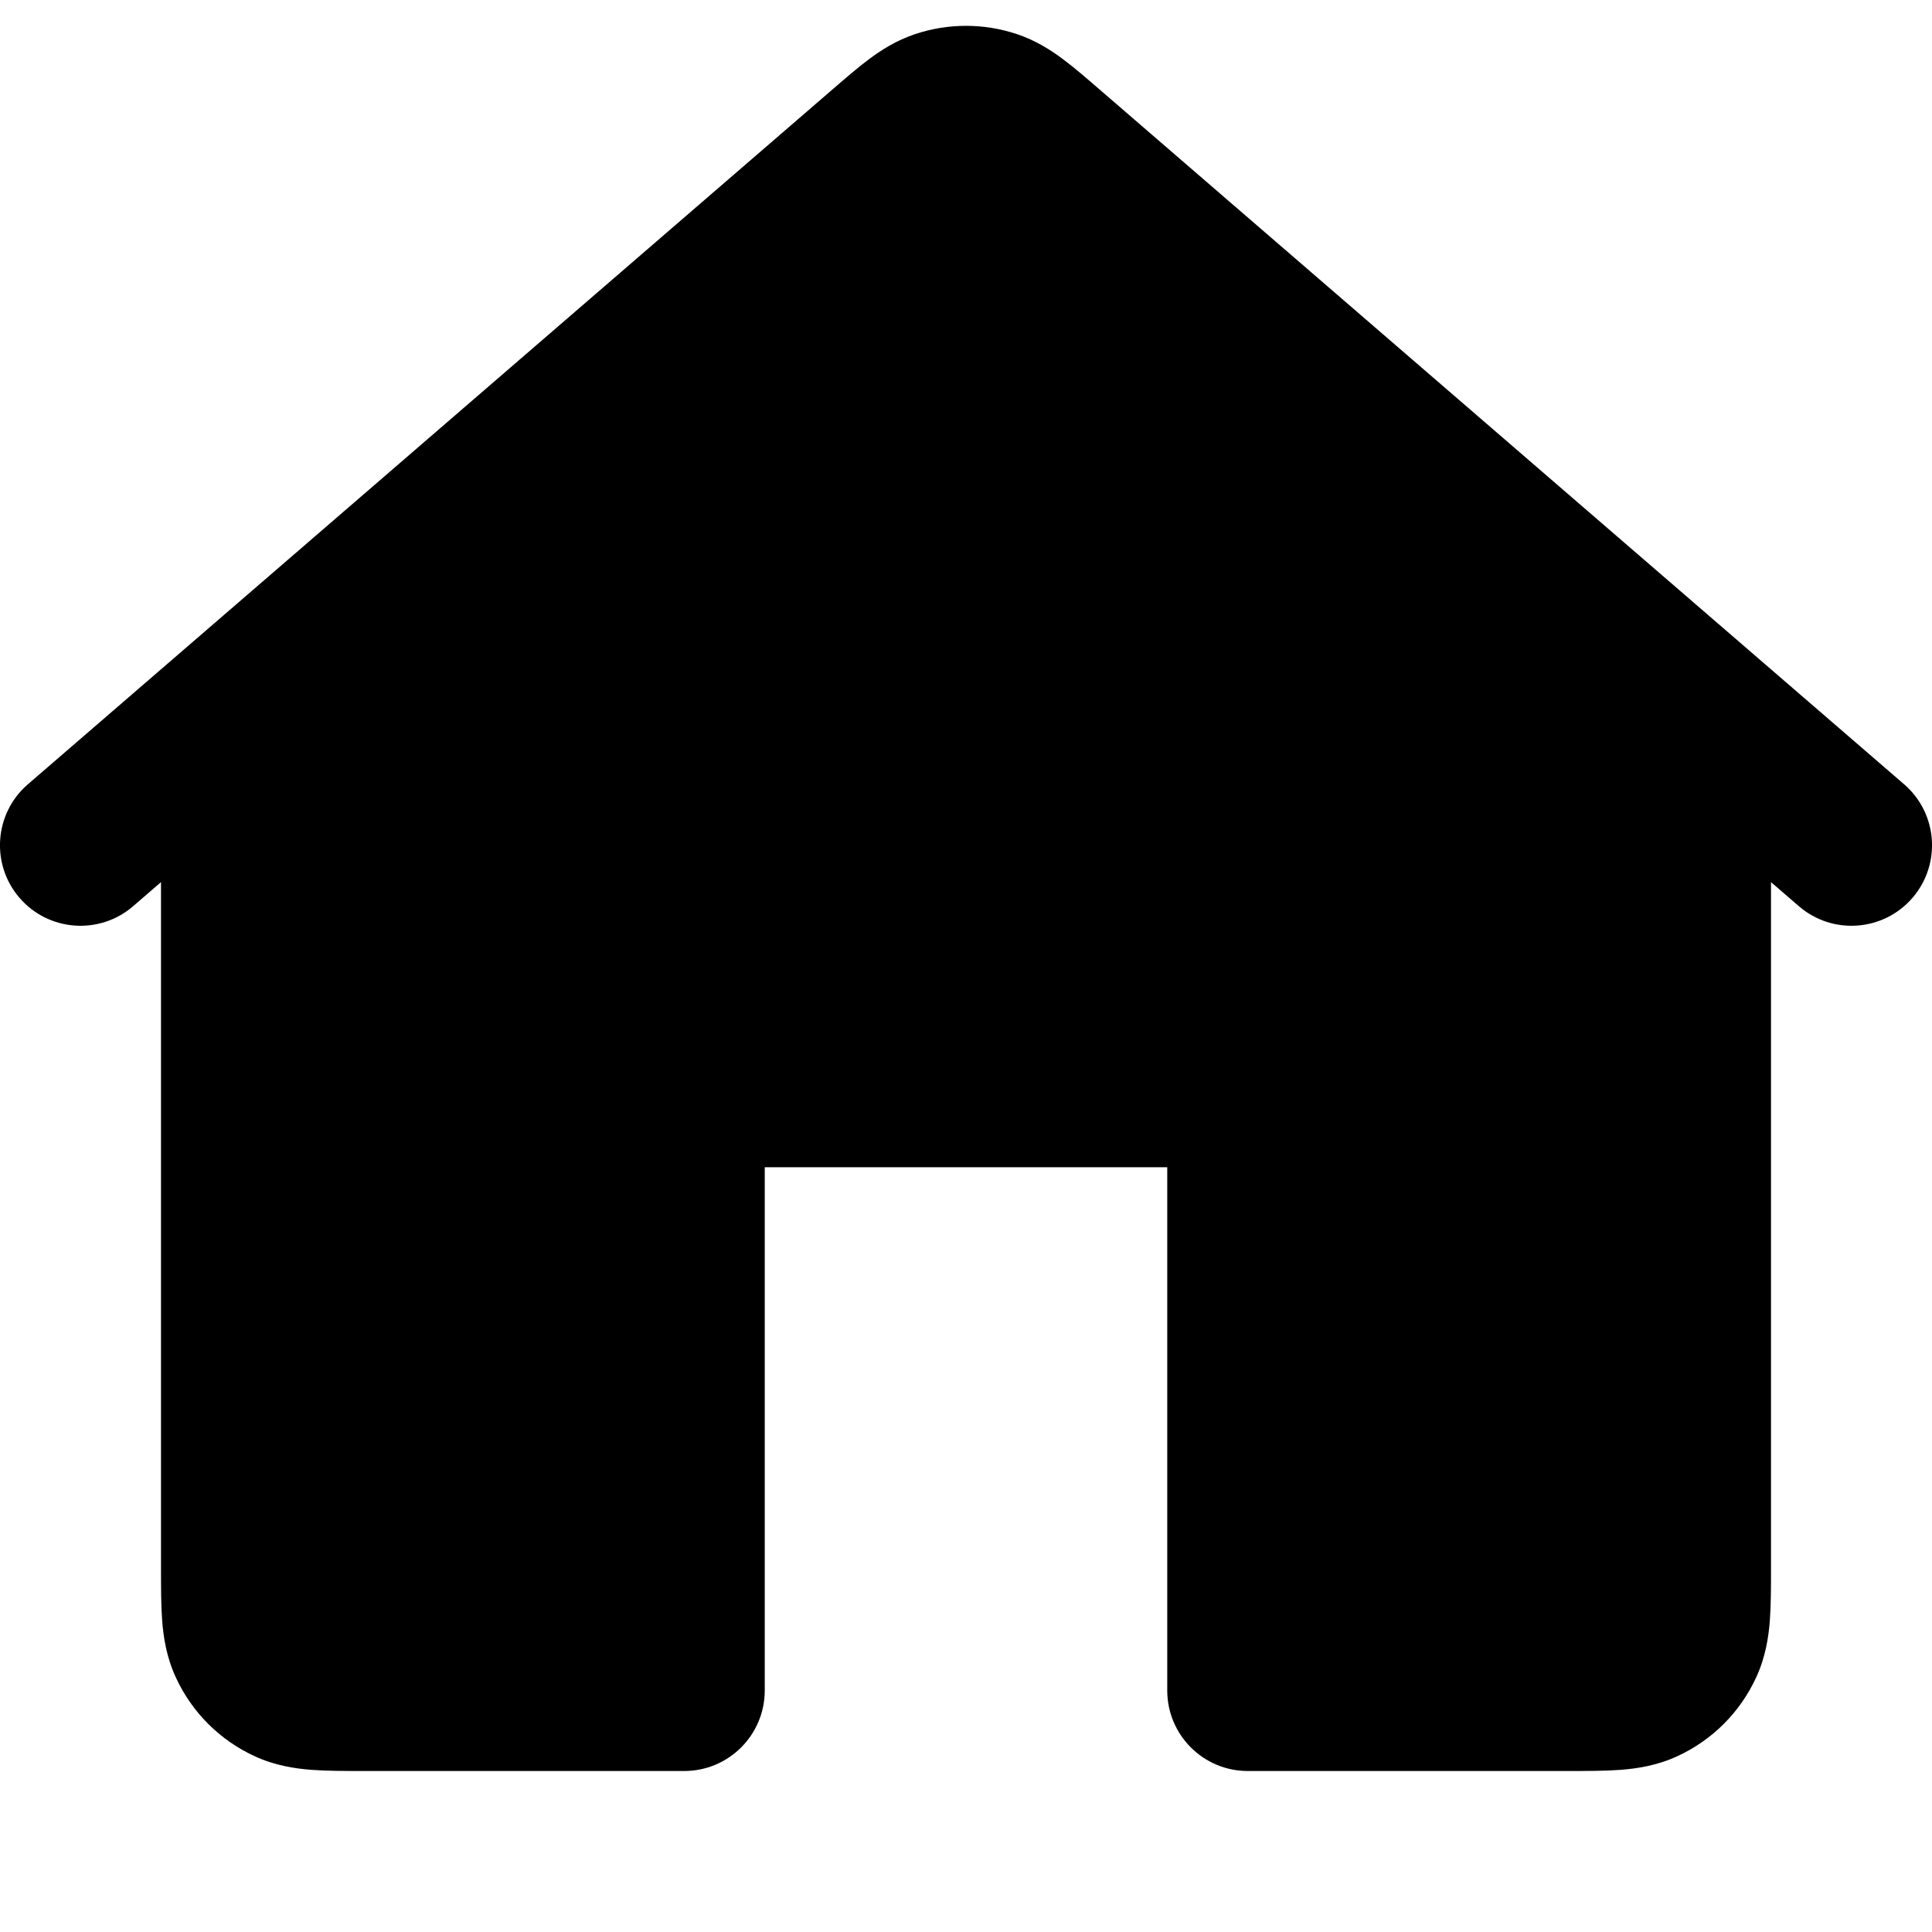
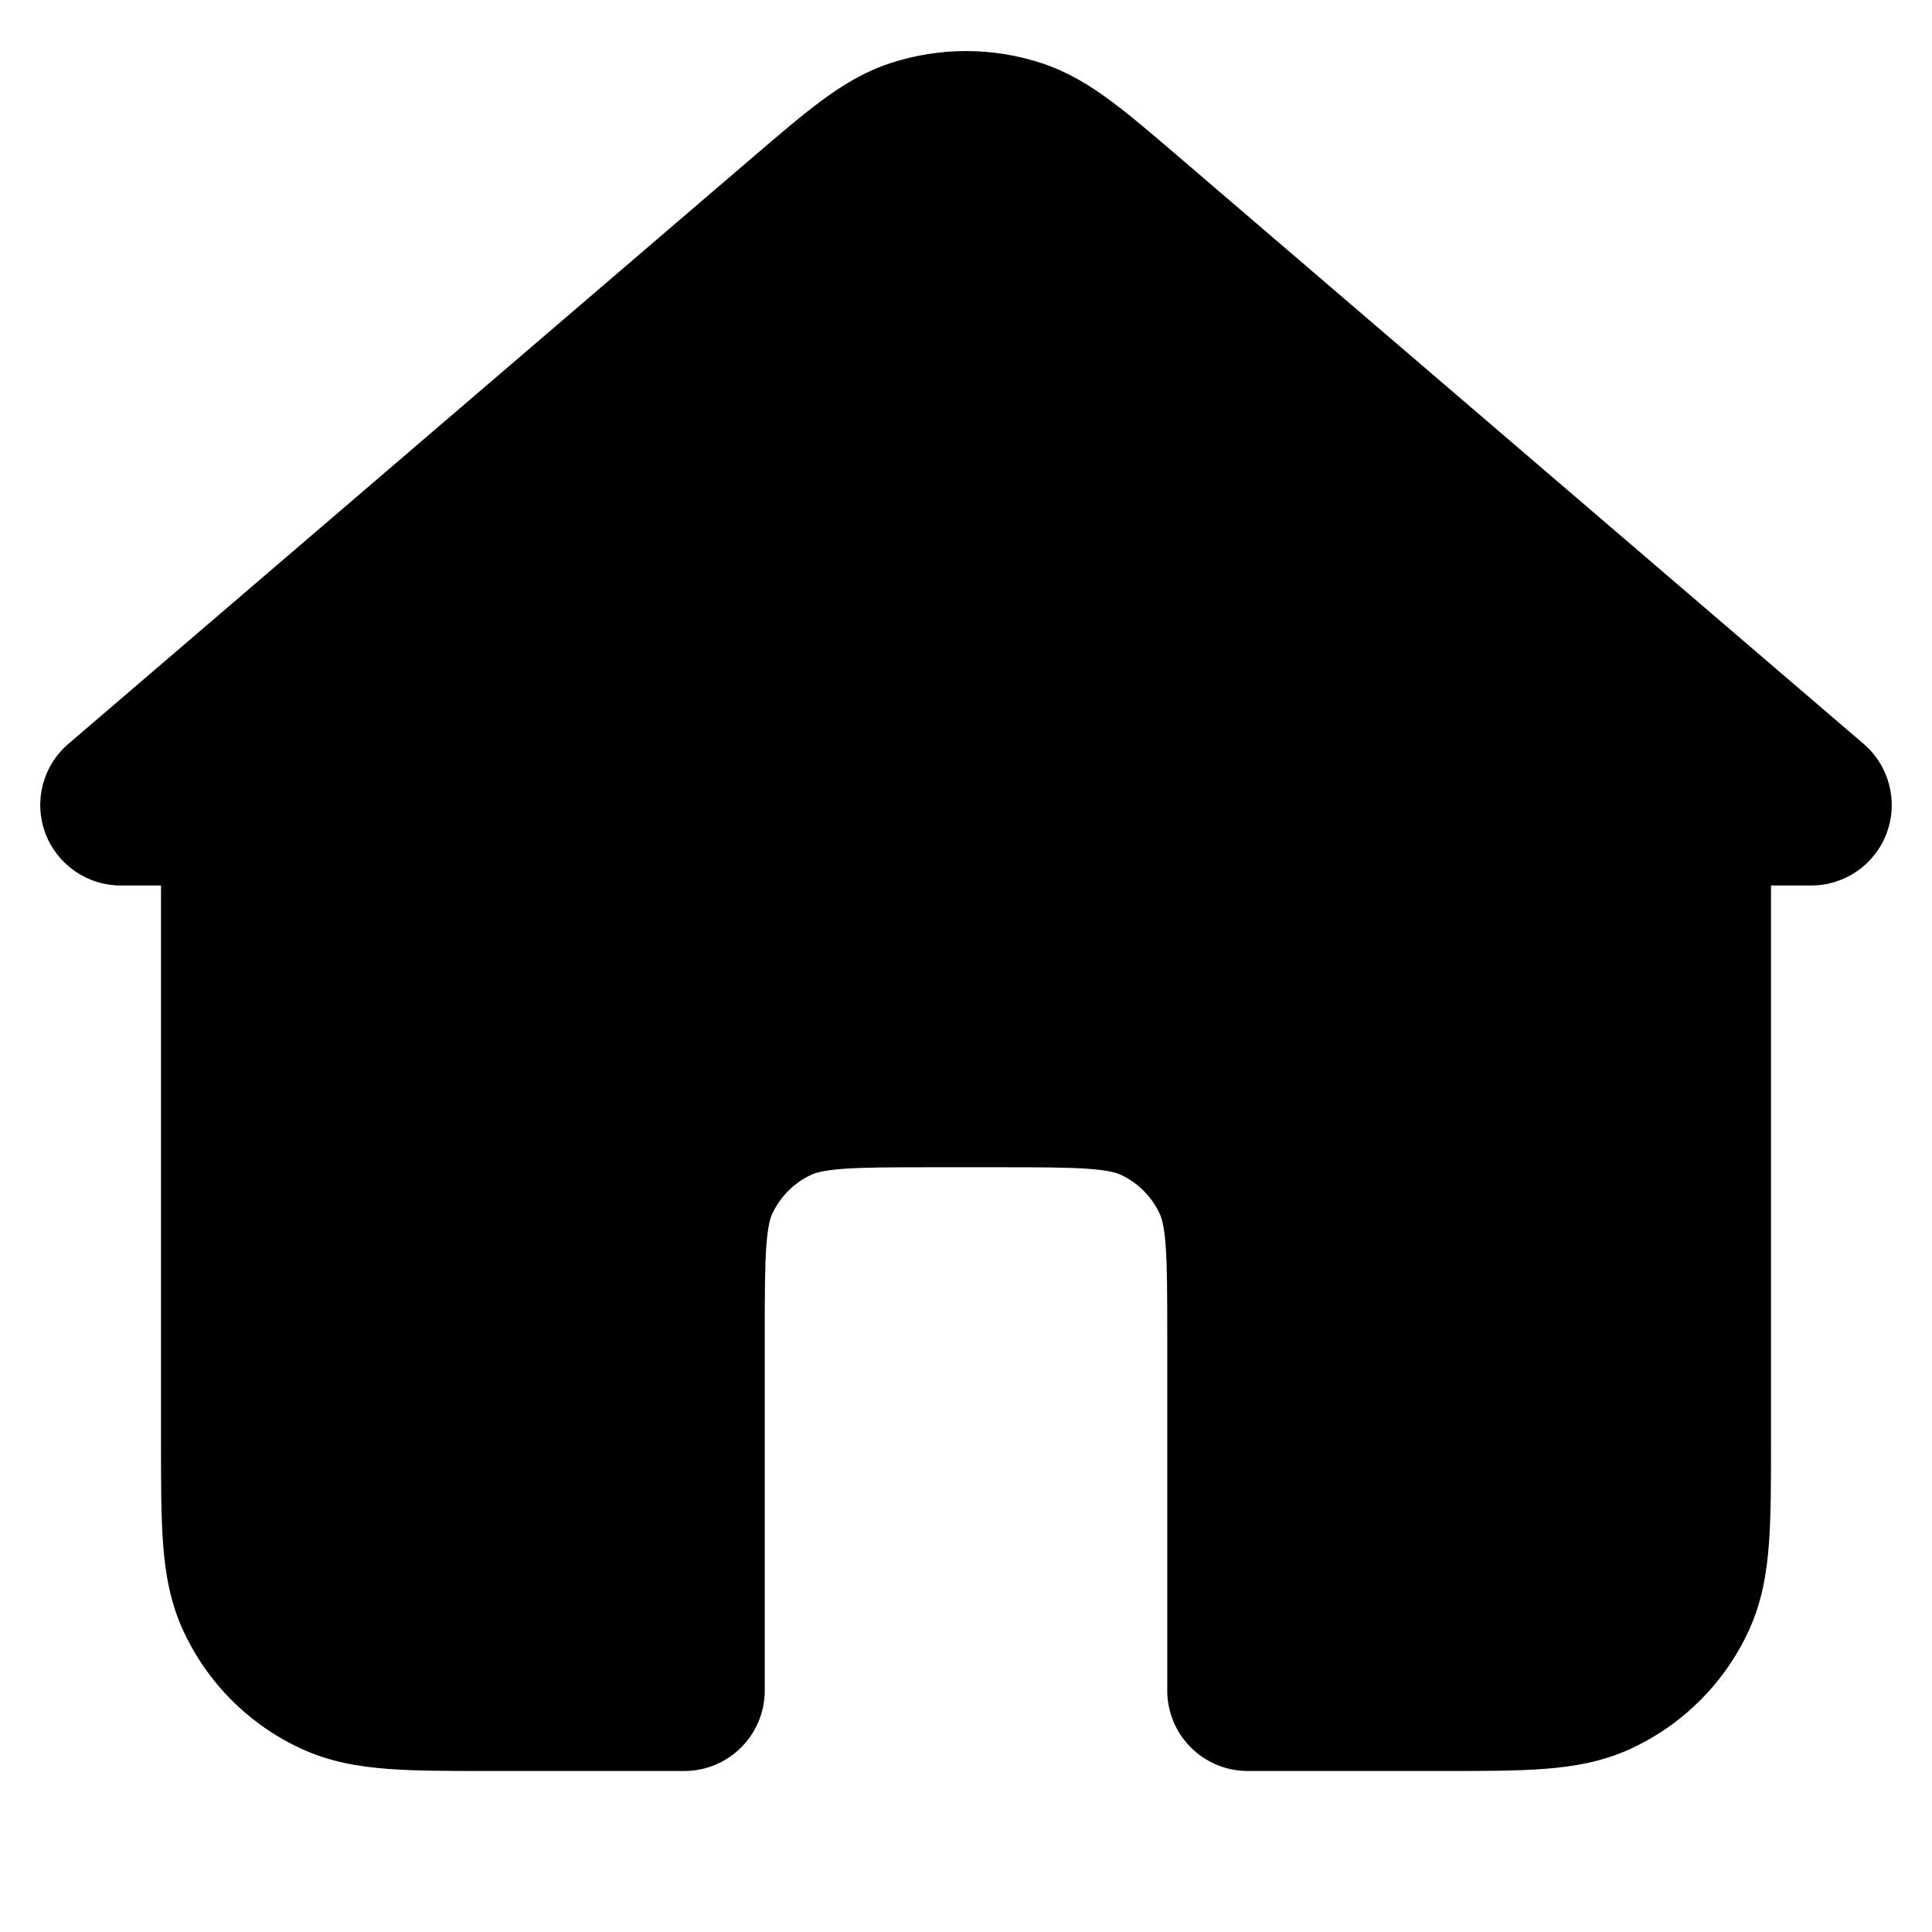
<svg xmlns="http://www.w3.org/2000/svg" width="24" height="24" viewBox="0 0 24 24" fill="none">
-   <path d="M11.37 0.423C11.779 0.287 12.221 0.287 12.63 0.423C12.867 0.502 13.055 0.623 13.206 0.736C13.344 0.839 13.494 0.969 13.647 1.101L23.654 9.743C24.072 10.104 24.118 10.736 23.757 11.154C23.396 11.572 22.764 11.618 22.346 11.257L22 10.958V19.479C22 19.71 22 19.936 21.986 20.127C21.97 20.336 21.933 20.584 21.816 20.837C21.617 21.27 21.27 21.617 20.837 21.816C20.584 21.933 20.336 21.97 20.127 21.986C19.936 22 19.71 22 19.479 22L15.5 22C14.948 22 14.5 21.552 14.5 21V14.5H9.5V21C9.5 21.552 9.052 22 8.5 22L4.521 22C4.29 22 4.064 22 3.873 21.986C3.664 21.97 3.416 21.933 3.163 21.816C2.73 21.617 2.383 21.27 2.184 20.837C2.067 20.584 2.03 20.336 2.014 20.127C2 19.936 2 19.71 2 19.479L2 10.958L1.654 11.257C1.236 11.618 0.604 11.572 0.243 11.154C-0.118 10.736 -0.072 10.104 0.346 9.743L10.353 1.101C10.506 0.969 10.656 0.839 10.794 0.736C10.945 0.623 11.133 0.502 11.37 0.423Z" fill="black" />
+   <path d="M11.059 0.785C11.67 0.584 12.33 0.584 12.941 0.785C13.27 0.894 13.546 1.065 13.805 1.258C14.05 1.44 14.326 1.677 14.644 1.949L23.151 9.241C23.468 9.513 23.583 9.954 23.438 10.347C23.293 10.739 22.919 11 22.5 11H22V17.935C22 18.418 22 18.835 21.974 19.179C21.947 19.541 21.887 19.903 21.724 20.256C21.425 20.905 20.905 21.425 20.256 21.724C19.903 21.887 19.541 21.947 19.179 21.974C18.835 22 18.418 22 17.935 22H15.5C15.235 22 14.98 21.895 14.793 21.707C14.605 21.52 14.5 21.265 14.5 21L14.5 16.6C14.5 16.589 14.5 16.579 14.5 16.568C14.5 16.058 14.499 15.726 14.48 15.471C14.461 15.221 14.429 15.127 14.408 15.081C14.308 14.865 14.135 14.691 13.919 14.592C13.873 14.571 13.779 14.539 13.529 14.52C13.269 14.501 12.928 14.5 12.4 14.5H11.6C11.072 14.5 10.731 14.501 10.471 14.52C10.221 14.539 10.127 14.571 10.081 14.592C9.865 14.691 9.692 14.865 9.592 15.081C9.571 15.127 9.539 15.221 9.52 15.471C9.501 15.731 9.5 16.072 9.5 16.6V21C9.5 21.552 9.052 22 8.5 22H6.065C5.582 22 5.165 22 4.821 21.974C4.459 21.947 4.097 21.887 3.744 21.724C3.095 21.425 2.575 20.905 2.276 20.256C2.113 19.903 2.053 19.541 2.026 19.179C2 18.835 2 18.418 2 17.935L2 11H1.5C1.082 11 0.707 10.739 0.562 10.347C0.417 9.954 0.531 9.513 0.849 9.241L9.356 1.949C9.674 1.677 9.95 1.44 10.195 1.258C10.454 1.065 10.73 0.894 11.059 0.785Z" fill="black" />
</svg>
